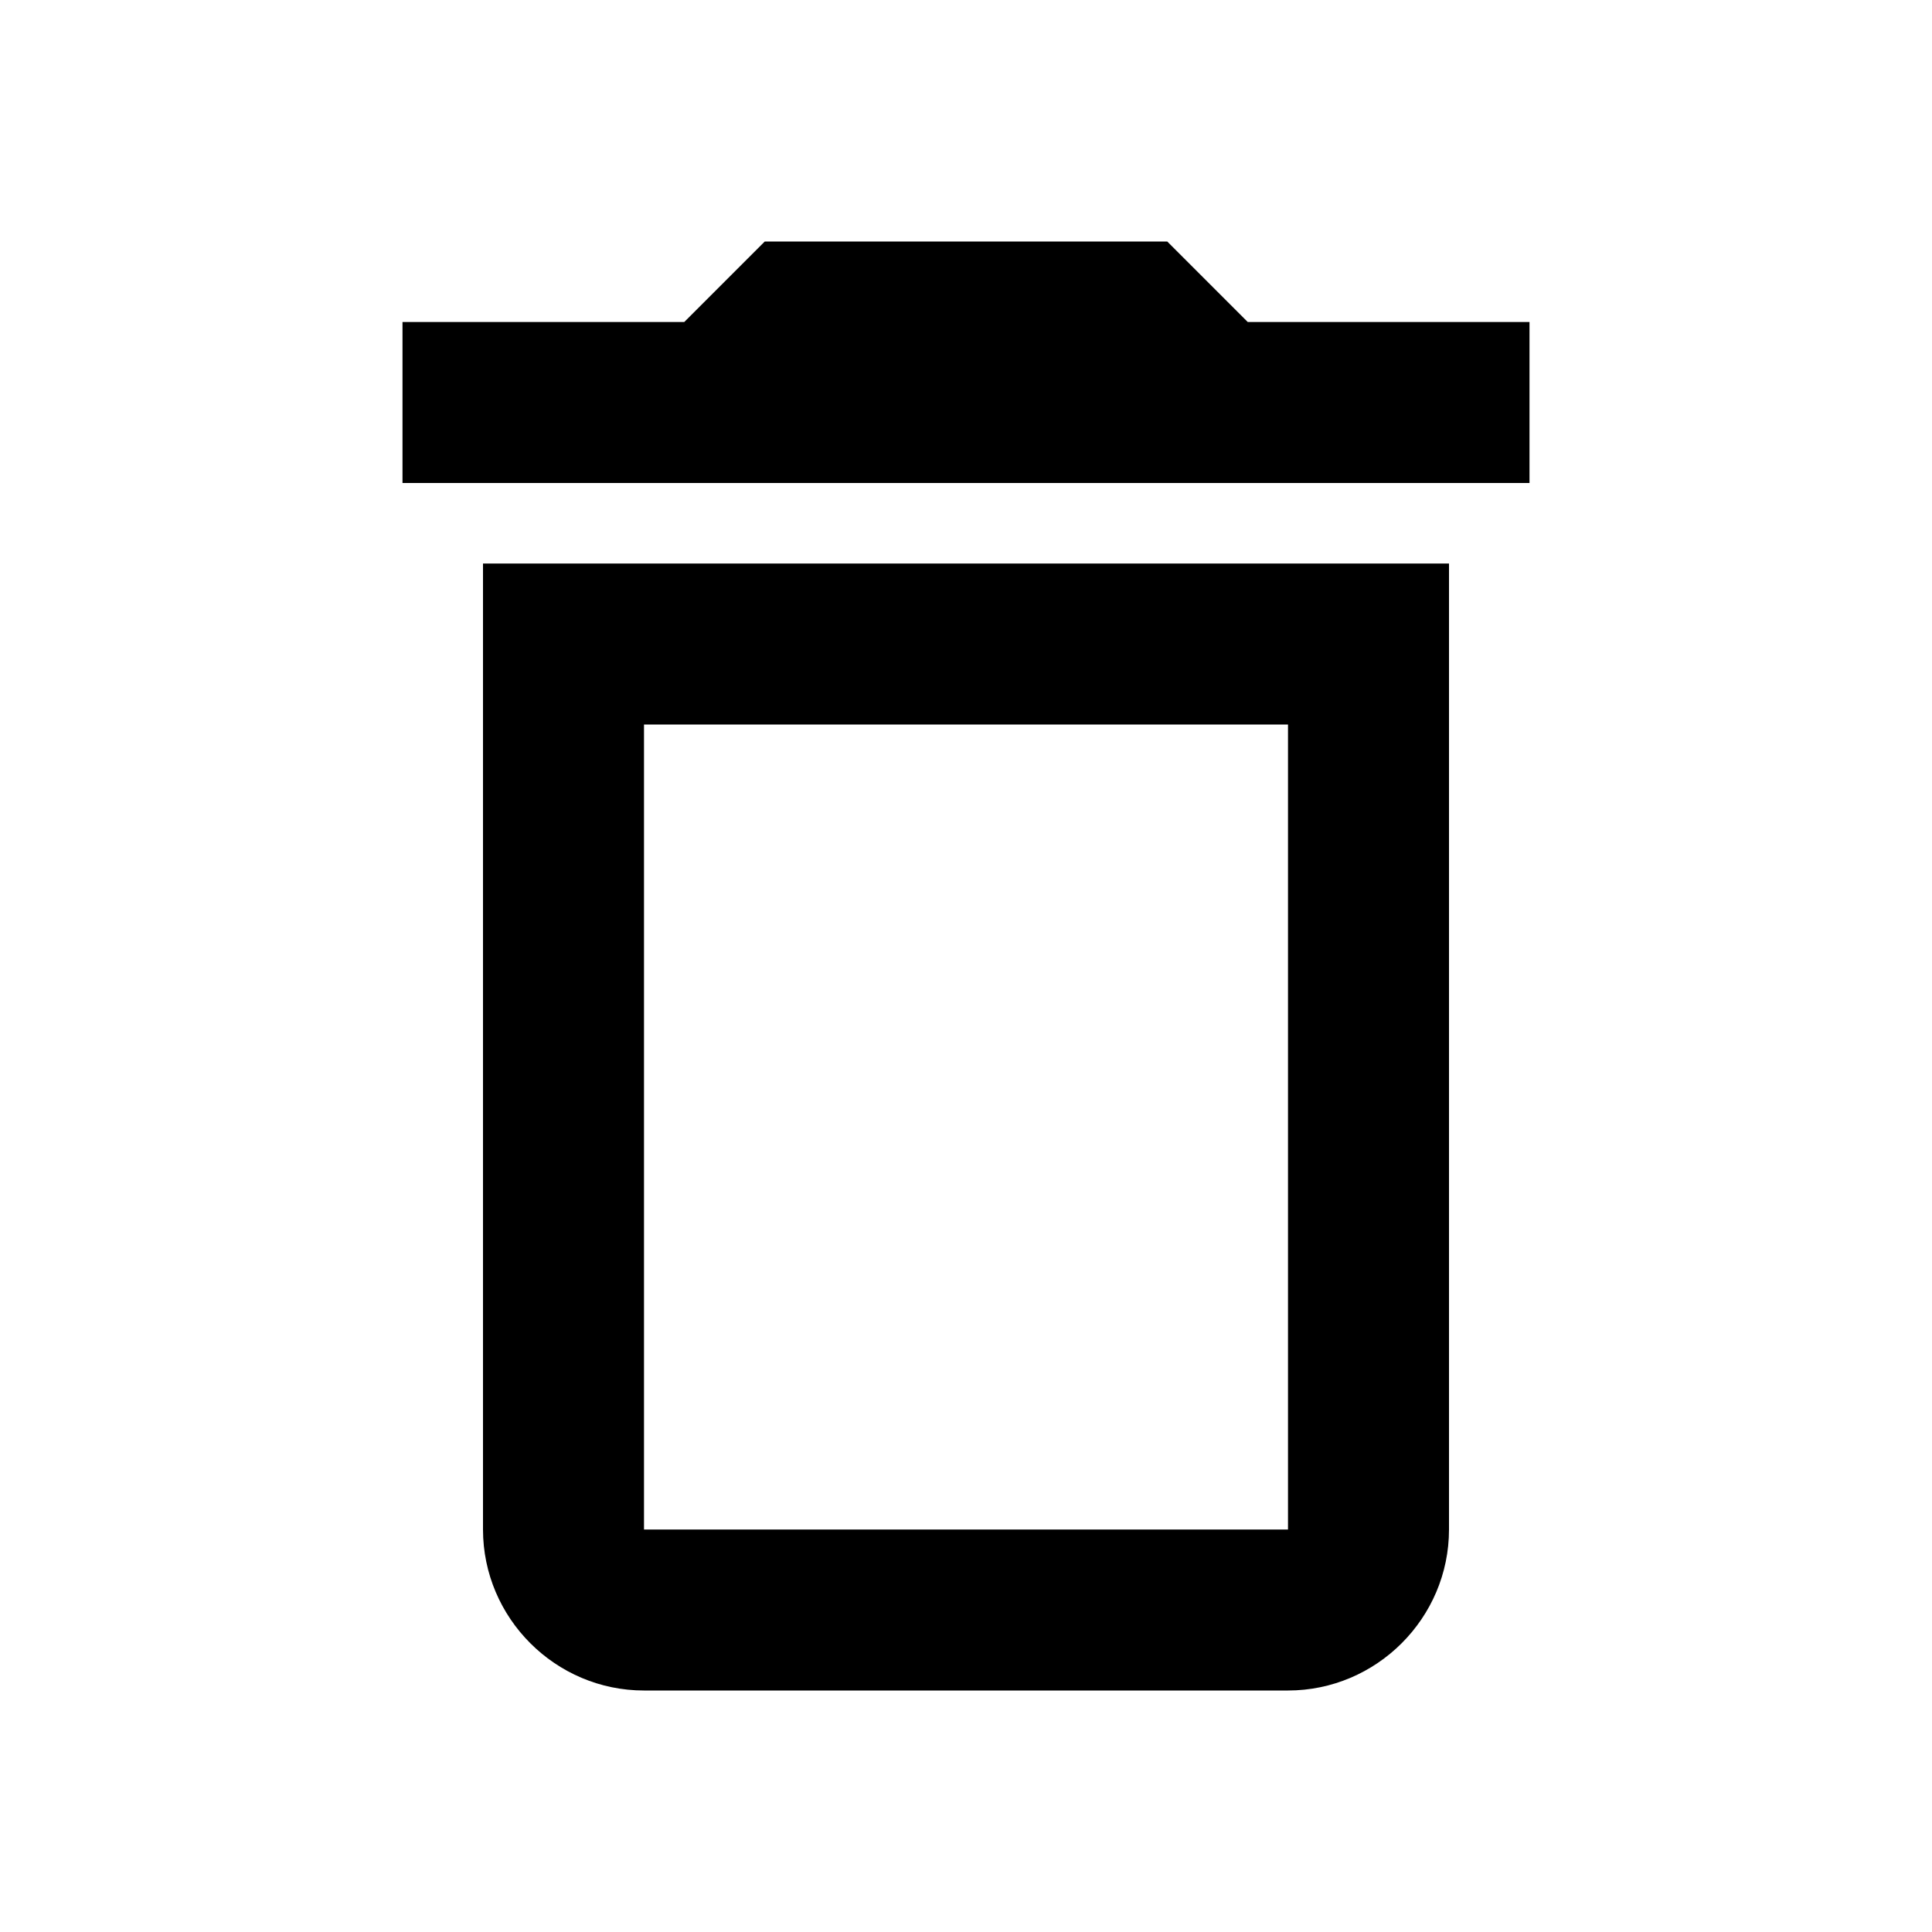
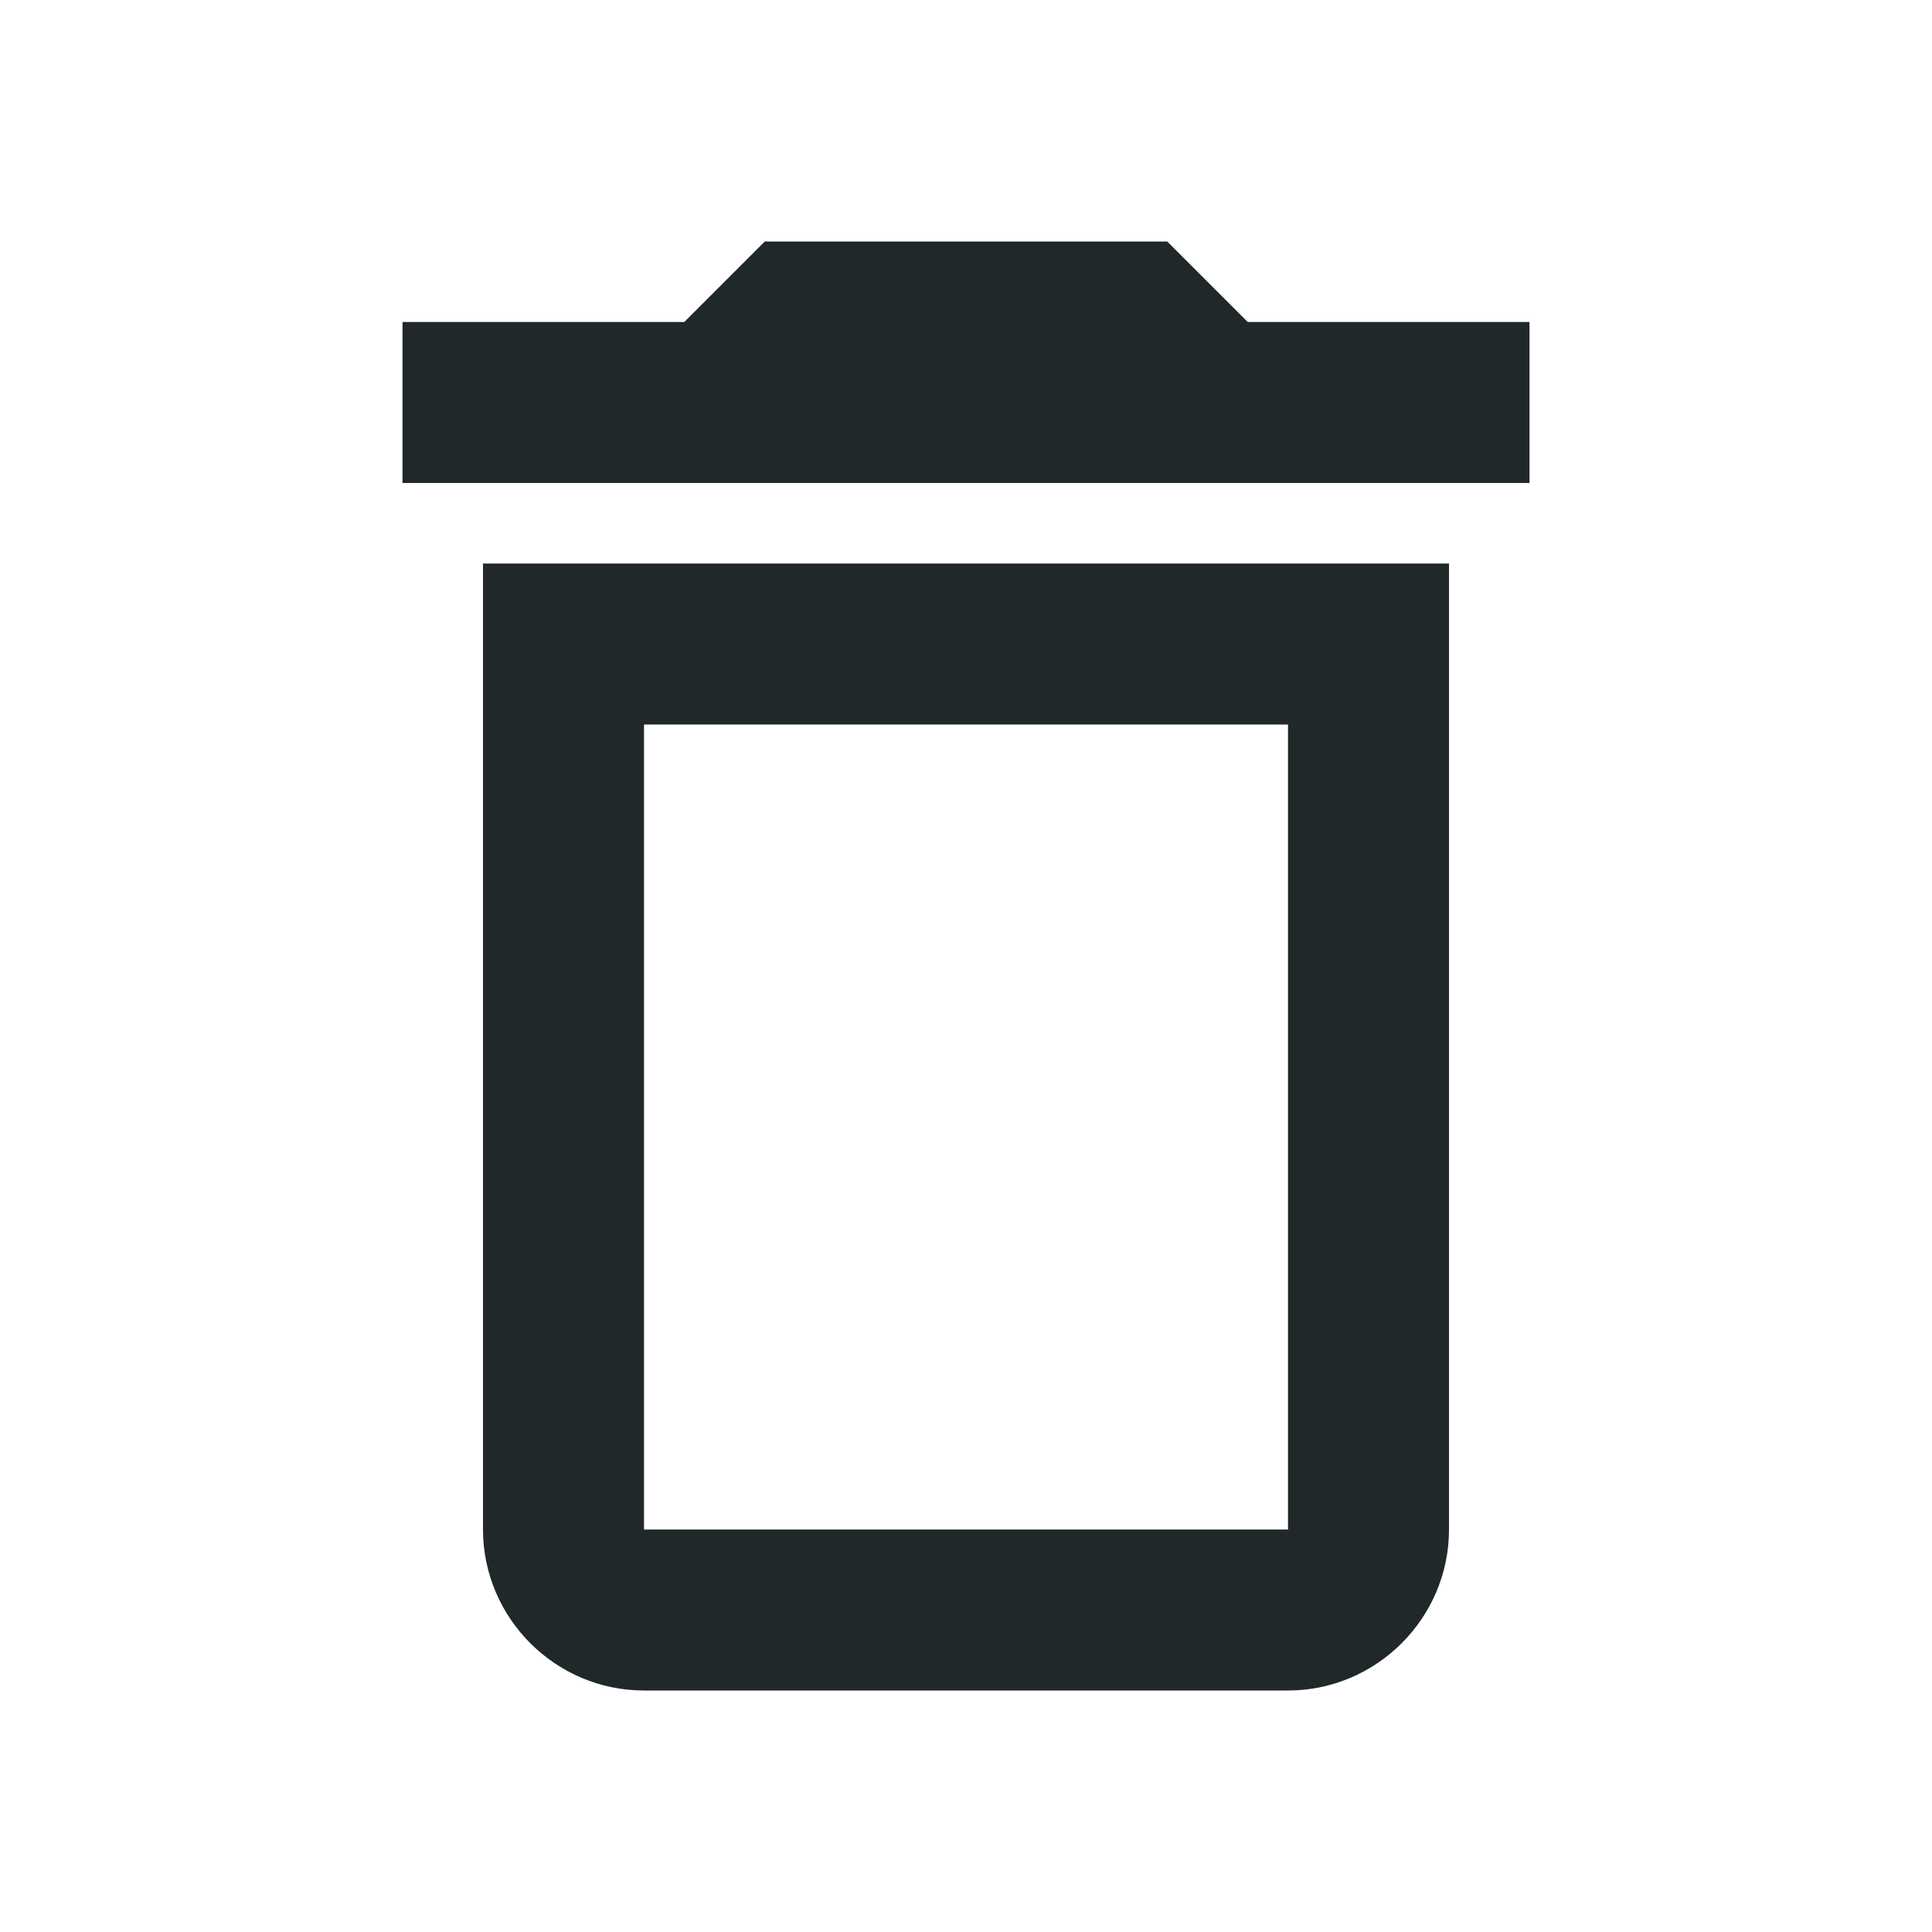
- <svg xmlns="http://www.w3.org/2000/svg" height="24px" viewBox="0 0 24 24" width="24px" fill="#000000">
+ <svg xmlns="http://www.w3.org/2000/svg" height="24px" viewBox="0 0 24 24" width="24px" fill="#21282a">
  <path d="M0 0h24v24H0V0z" fill="none" />
  <path d="M6 19c0 1.1.9 2 2 2h8c1.1 0 2-.9 2-2V7H6v12zM8 9h8v10H8V9zm7.5-5l-1-1h-5l-1 1H5v2h14V4z" />
</svg>
